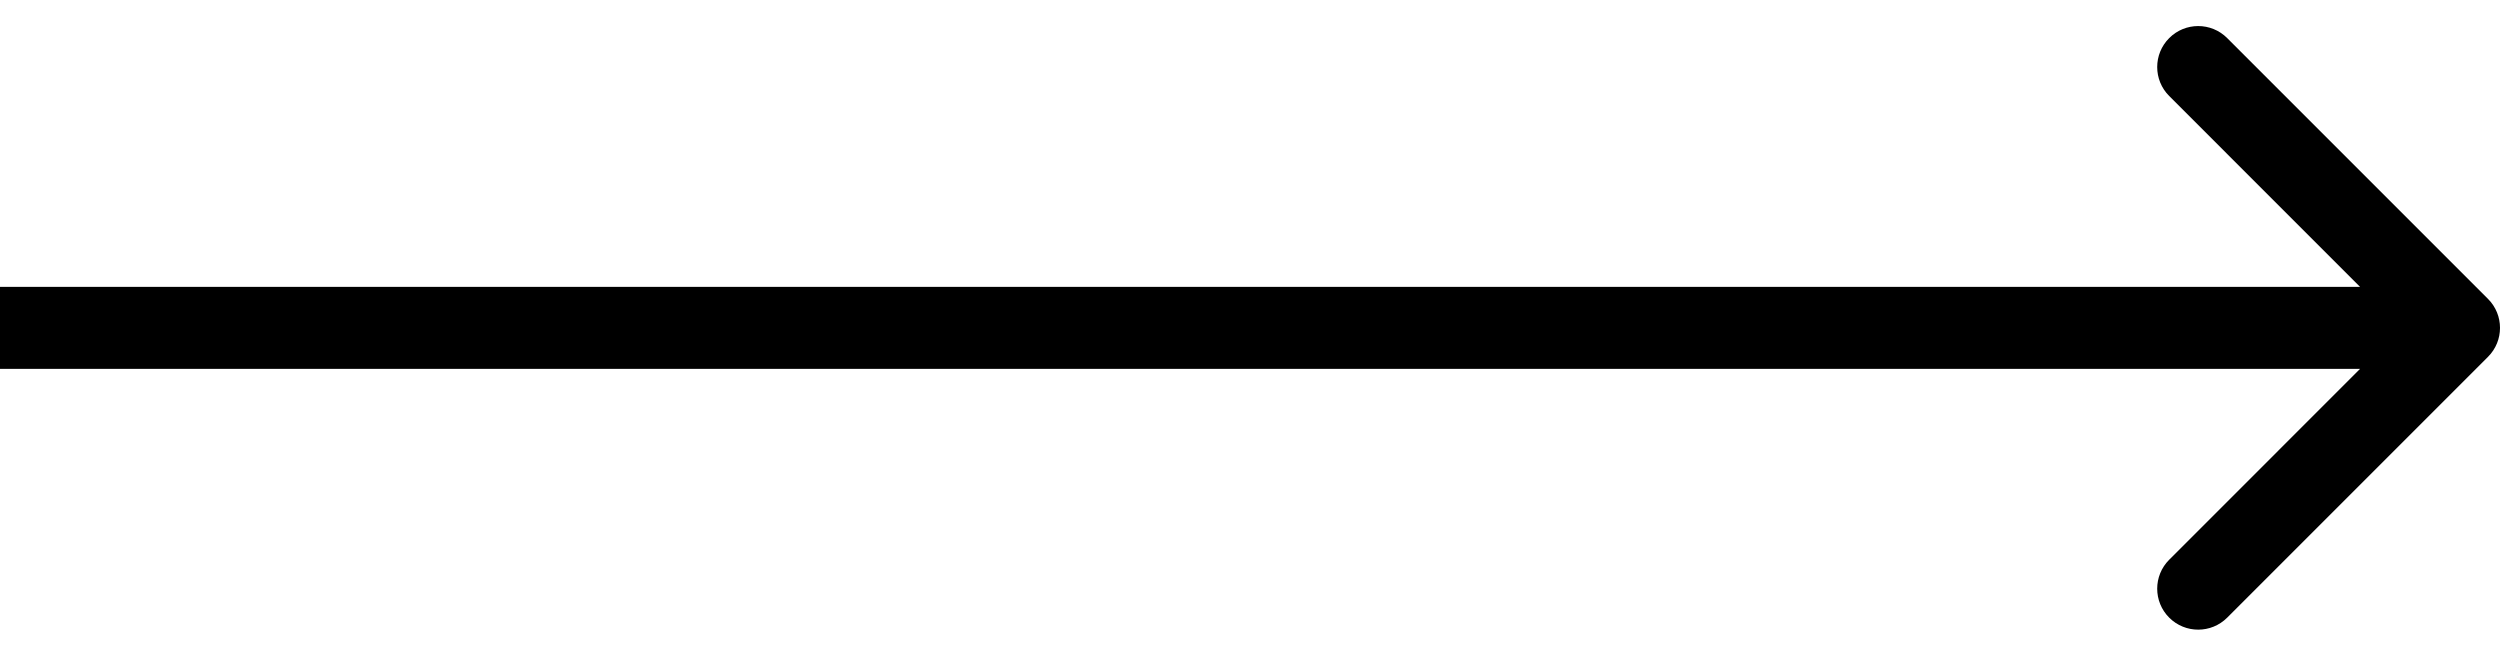
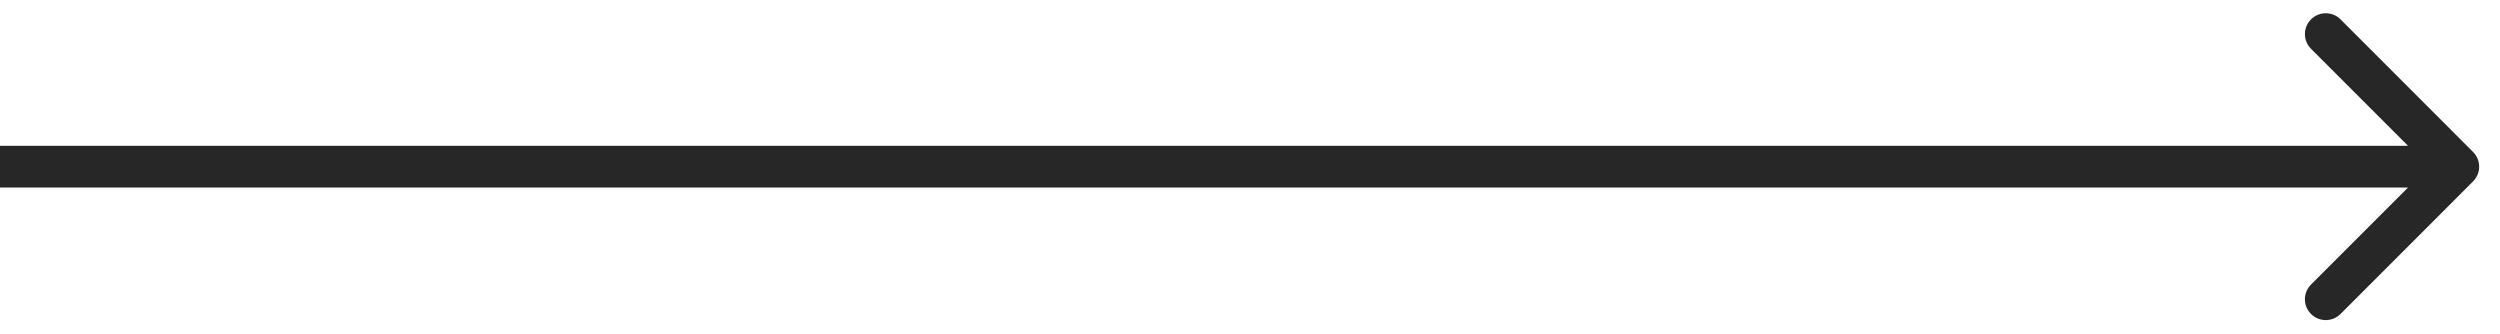
- <svg xmlns="http://www.w3.org/2000/svg" width="61" height="16" viewBox="0 0 61 16" fill="none">
-   <path fill-rule="evenodd" clip-rule="evenodd" d="M54.343 0.929L60.707 7.293C61.098 7.683 61.098 8.317 60.707 8.707L54.343 15.071C53.953 15.461 53.319 15.461 52.929 15.071C52.538 14.681 52.538 14.047 52.929 13.657L57.586 9H0V7H57.586L52.929 2.343C52.538 1.953 52.538 1.319 52.929 0.929C53.319 0.538 53.953 0.538 54.343 0.929Z" fill="currentColor" />
+ <svg xmlns="http://www.w3.org/2000/svg" width="60" height="8" viewBox="0 0 60 8" fill="none">
+   <path d="M59.353 4.354C59.549 4.158 59.549 3.842 59.353 3.646L56.172 0.464C55.976 0.269 55.66 0.269 55.465 0.464C55.269 0.66 55.269 0.976 55.465 1.172L58.293 4L55.465 6.828C55.269 7.024 55.269 7.34 55.465 7.536C55.66 7.731 55.976 7.731 56.172 7.536L59.353 4.354ZM0 4.5L59 4.5V3.5L0 3.5L0 4.5Z" fill="#272727" />
</svg>
